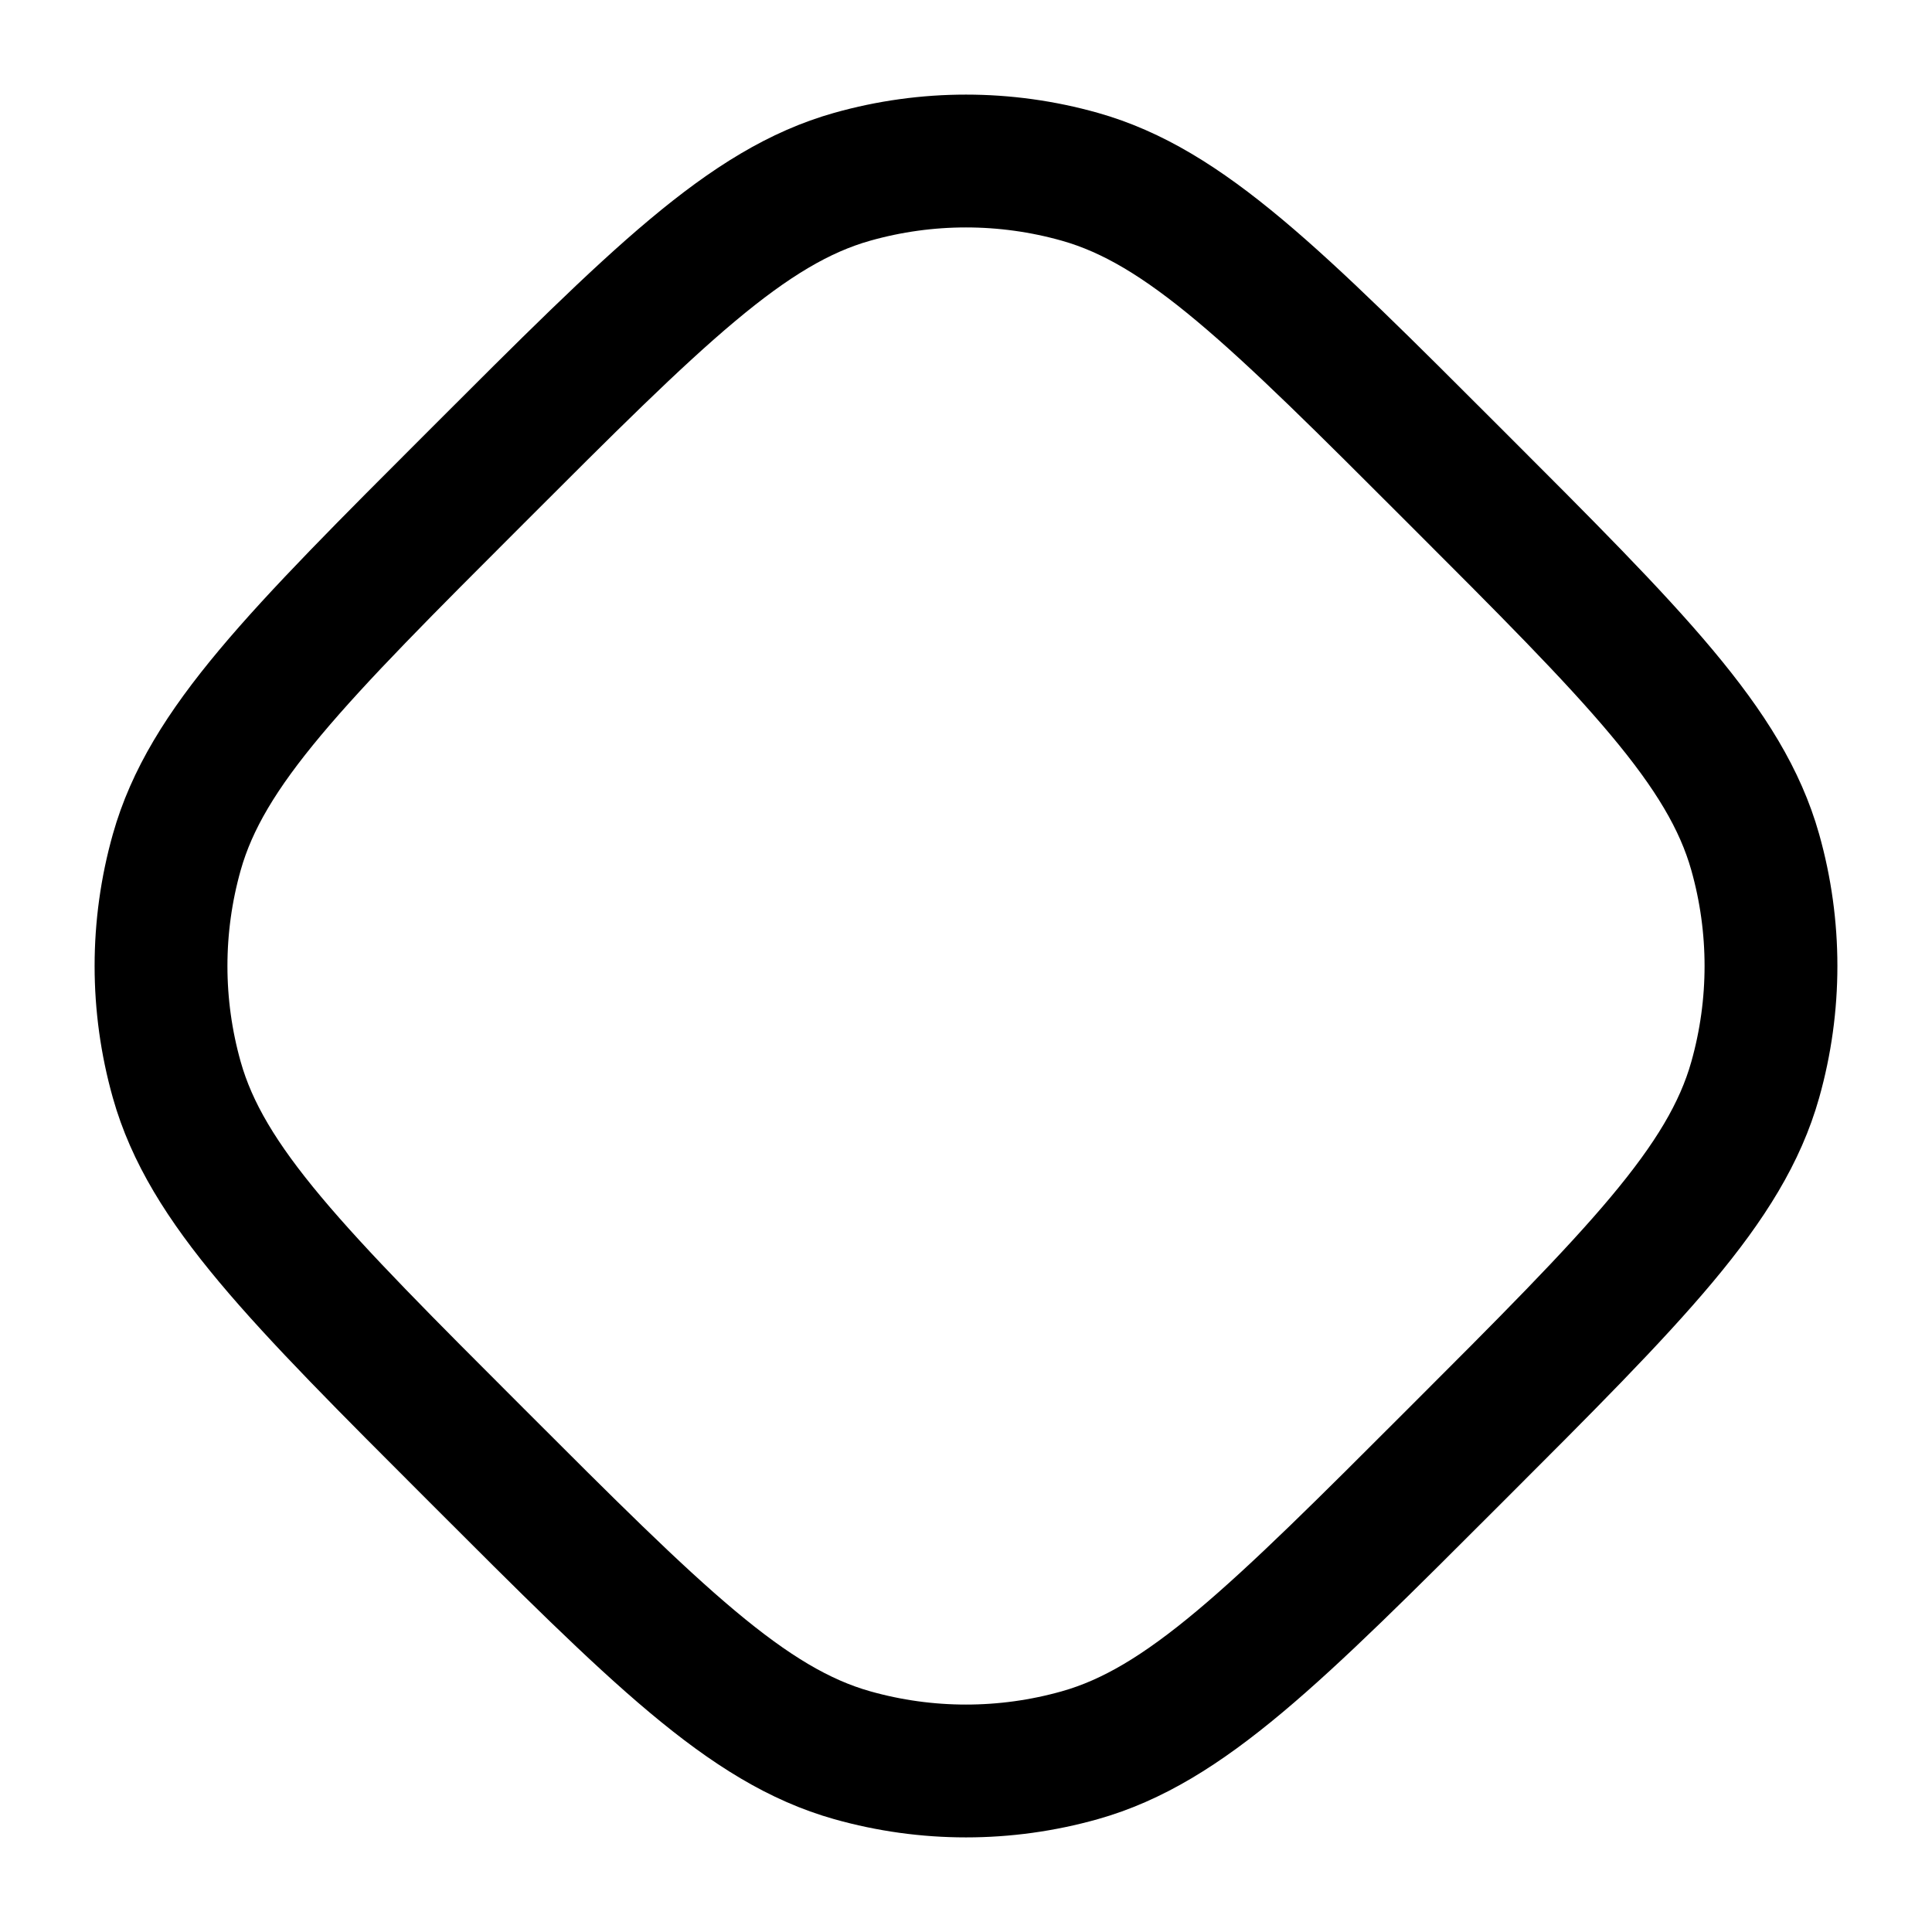
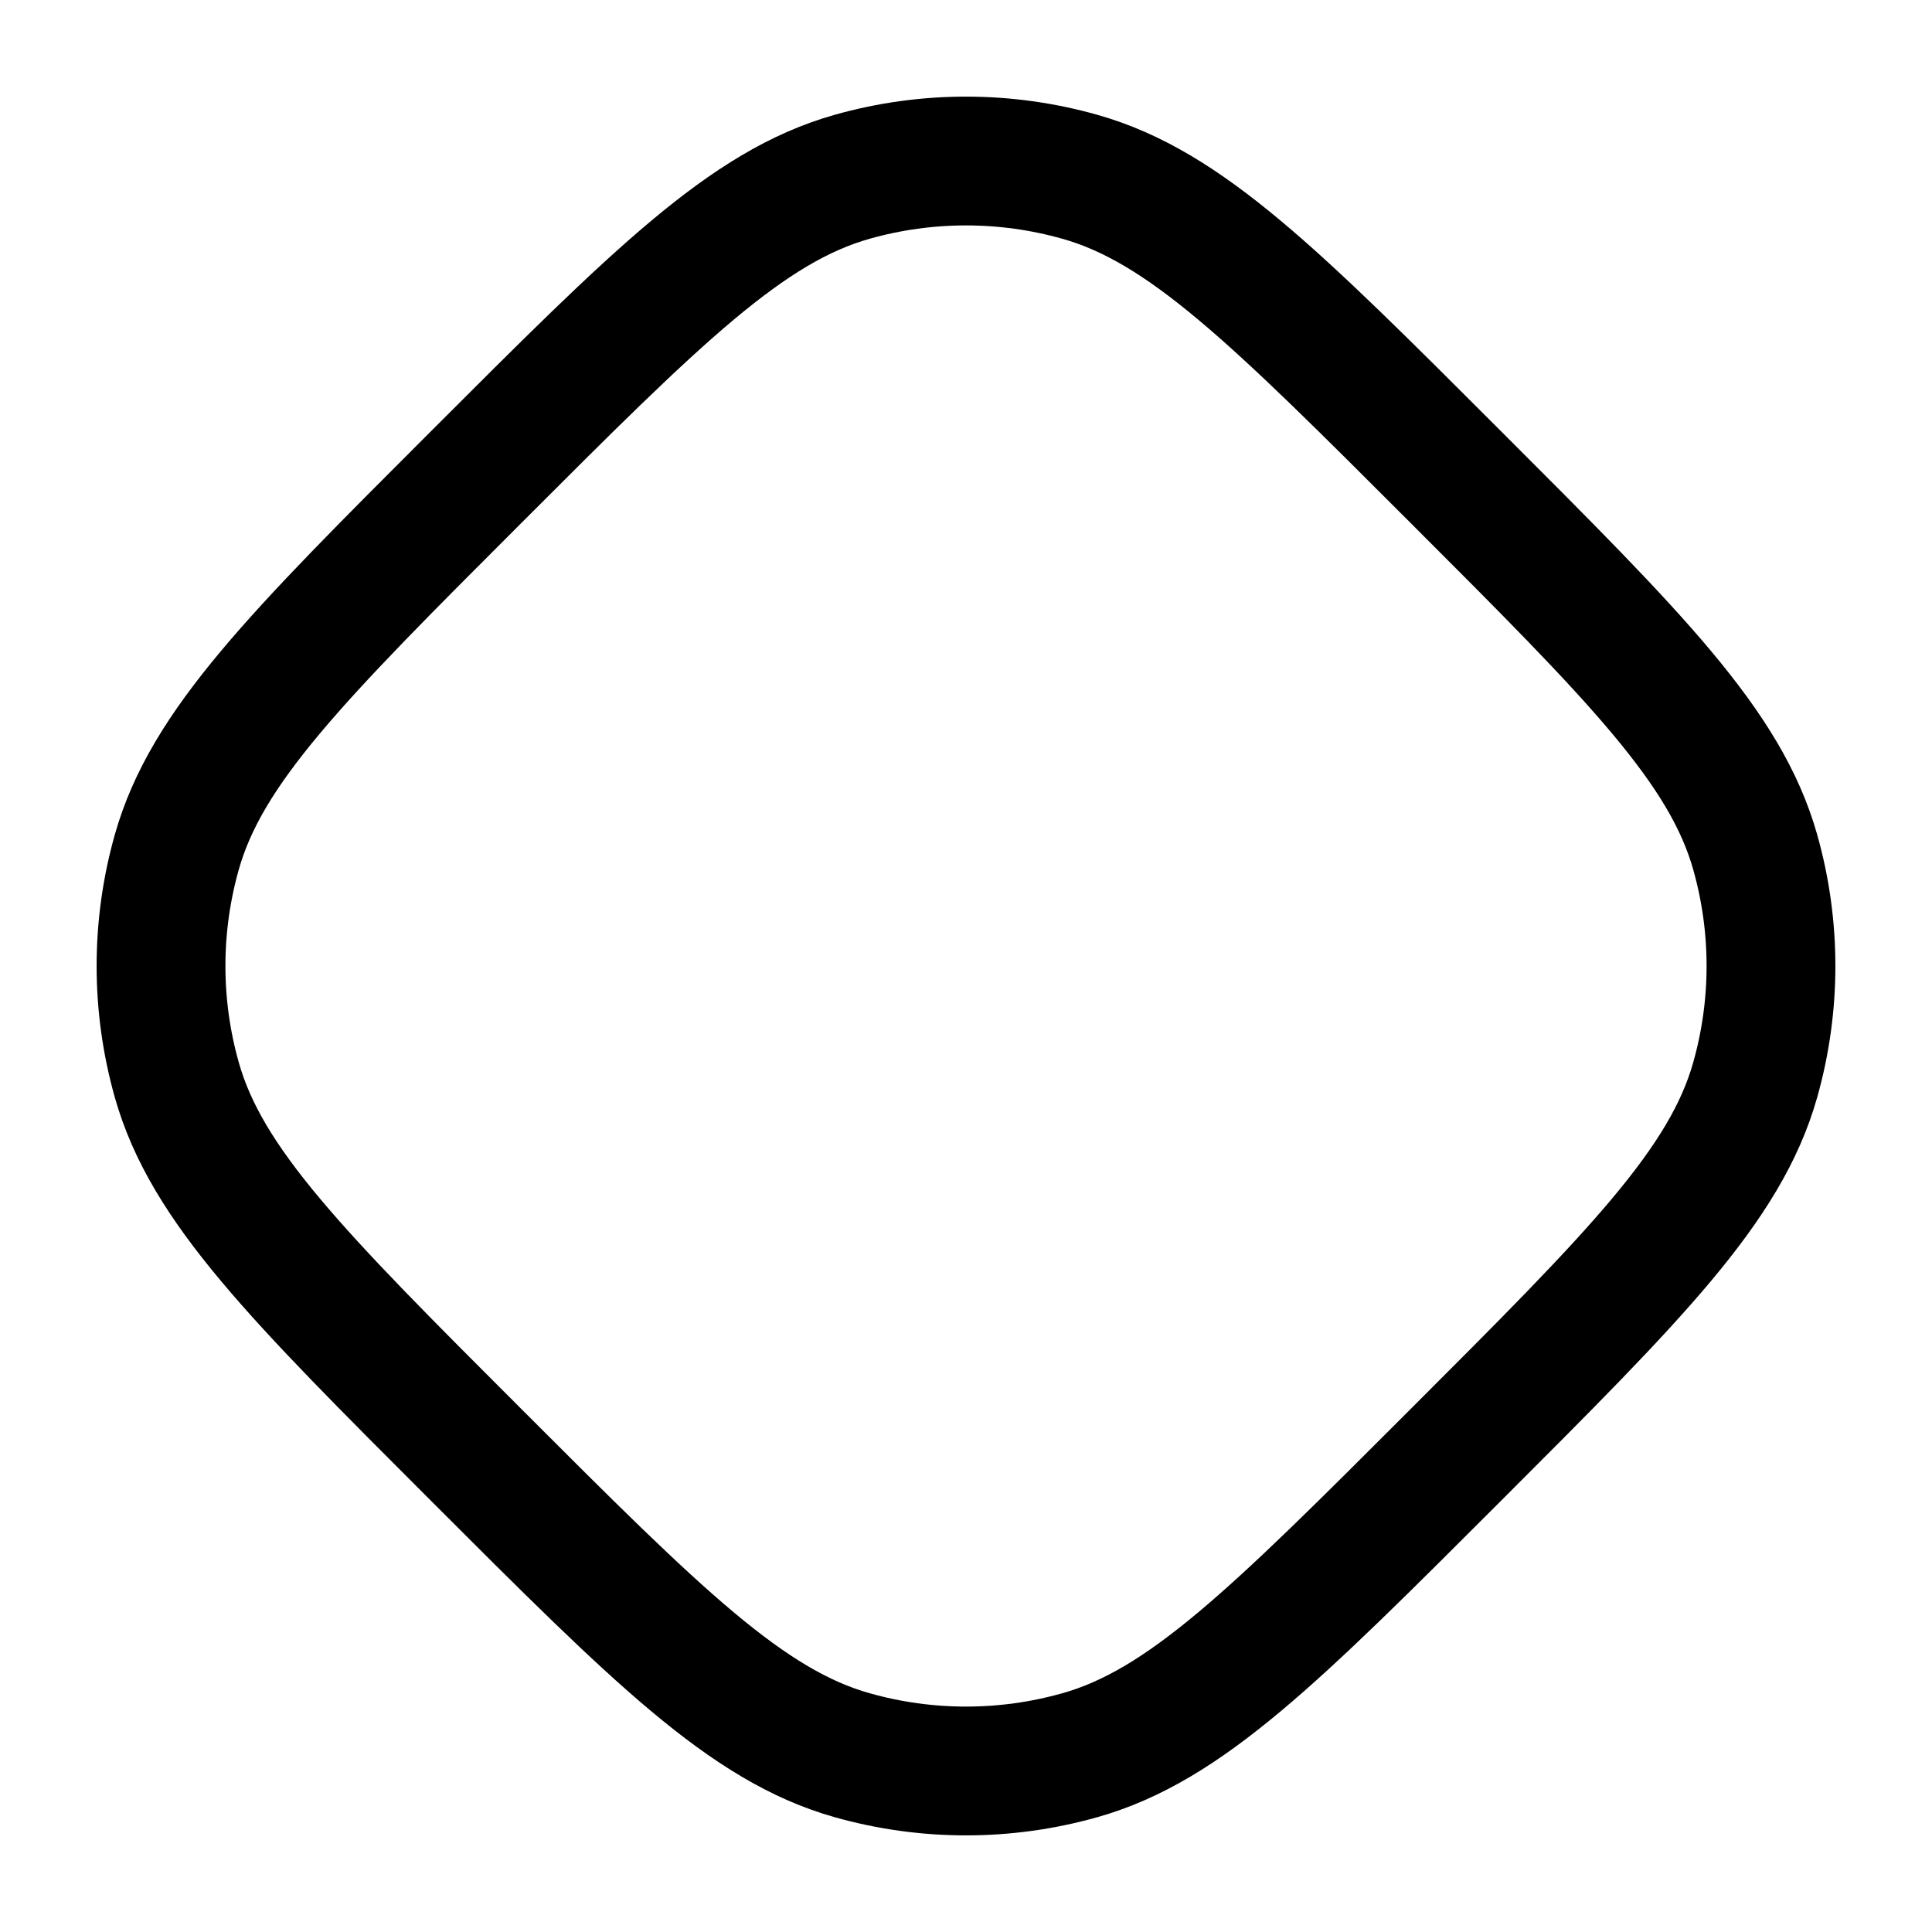
<svg xmlns="http://www.w3.org/2000/svg" width="24" height="24" viewBox="0 0 24 24" fill="none">
-   <path d="M5.921 5.921C8.158 3.683 9.277 2.565 10.586 2.196C11.511 1.935 12.489 1.935 13.414 2.196C14.723 2.565 15.842 3.683 18.079 5.921C20.317 8.158 21.435 9.277 21.804 10.586C22.065 11.511 22.065 12.489 21.804 13.414C21.435 14.723 20.317 15.842 18.079 18.079C15.842 20.317 14.723 21.435 13.414 21.804C12.489 22.065 11.511 22.065 10.586 21.804C9.277 21.435 8.158 20.317 5.921 18.079C3.683 15.842 2.565 14.723 2.196 13.414C1.935 12.489 1.935 11.511 2.196 10.586C2.565 9.277 3.683 8.158 5.921 5.921Z" stroke-width="1.65" stroke-linecap="round" stroke-linejoin="round" stroke="currentColor" />
+   <path d="M5.921 5.921C8.158 3.683 9.277 2.565 10.586 2.196C11.511 1.935 12.489 1.935 13.414 2.196C14.723 2.565 15.842 3.683 18.079 5.921C20.317 8.158 21.435 9.277 21.804 10.586C22.065 11.511 22.065 12.489 21.804 13.414C21.435 14.723 20.317 15.842 18.079 18.079C15.842 20.317 14.723 21.435 13.414 21.804C12.489 22.065 11.511 22.065 10.586 21.804C9.277 21.435 8.158 20.317 5.921 18.079C3.683 15.842 2.565 14.723 2.196 13.414C1.935 12.489 1.935 11.511 2.196 10.586C2.565 9.277 3.683 8.158 5.921 5.921Z" stroke-width="1.6" stroke-linecap="round" stroke-linejoin="round" stroke="currentColor" />
</svg>
